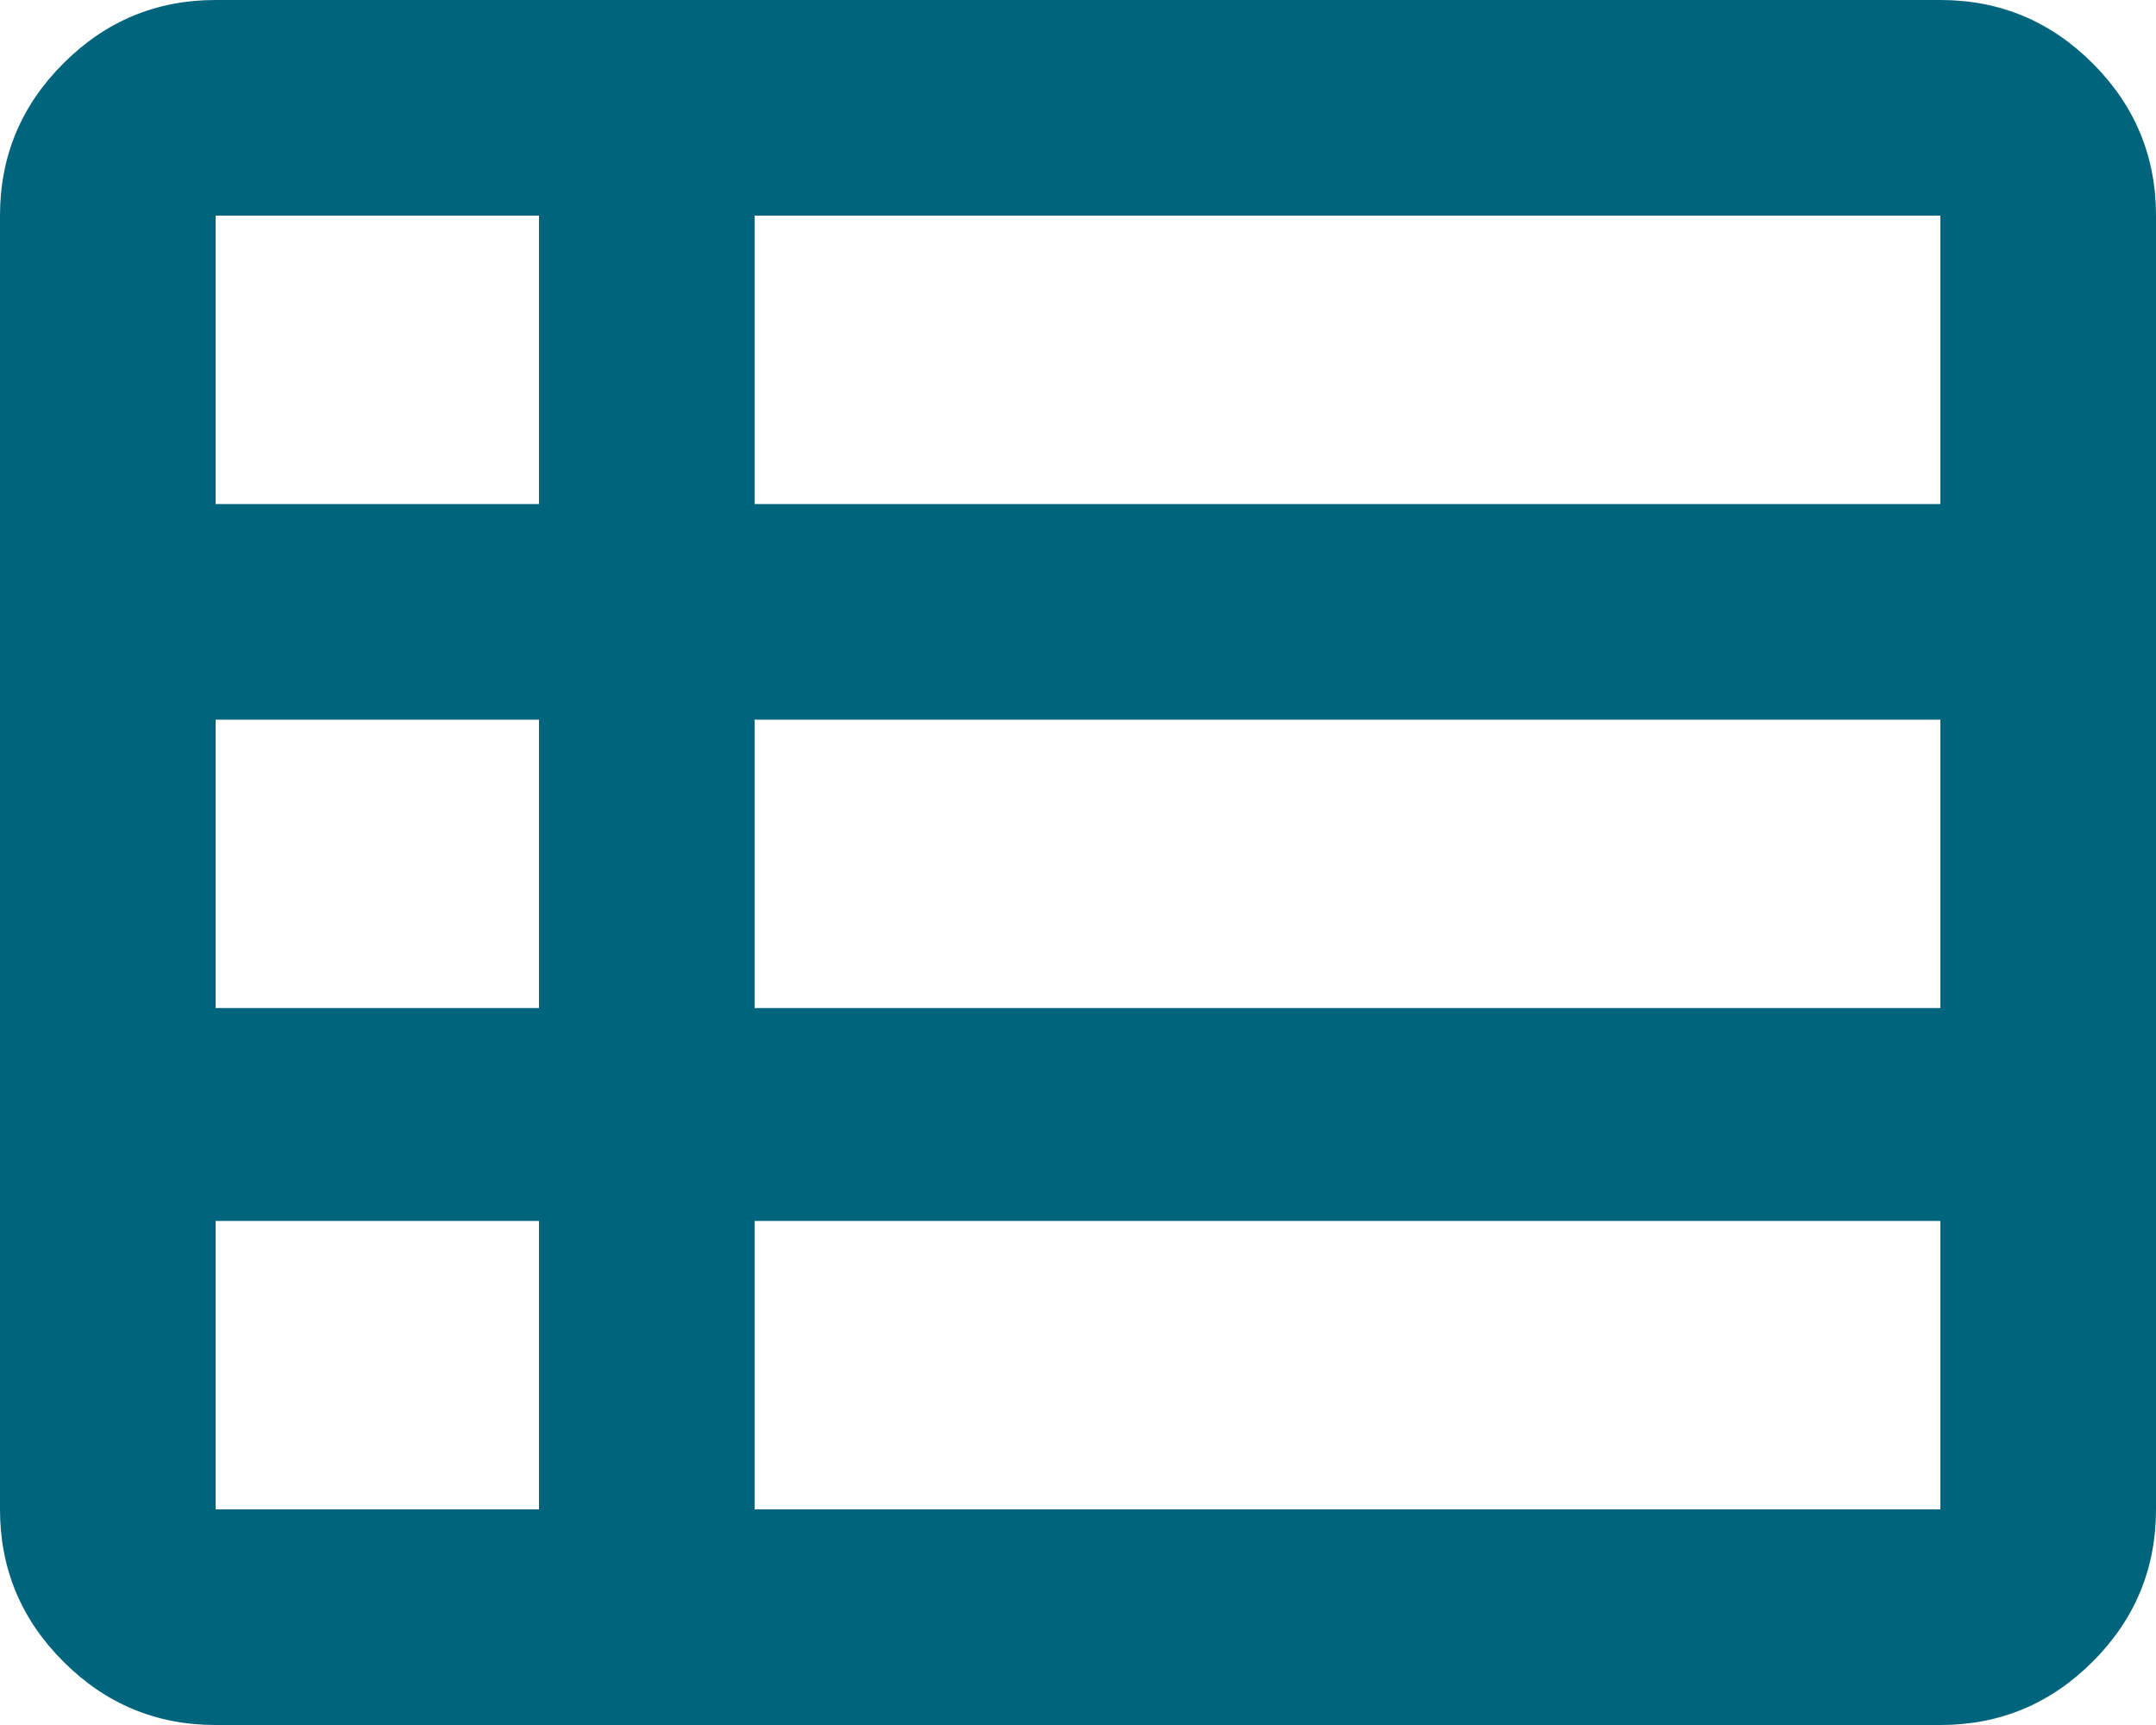
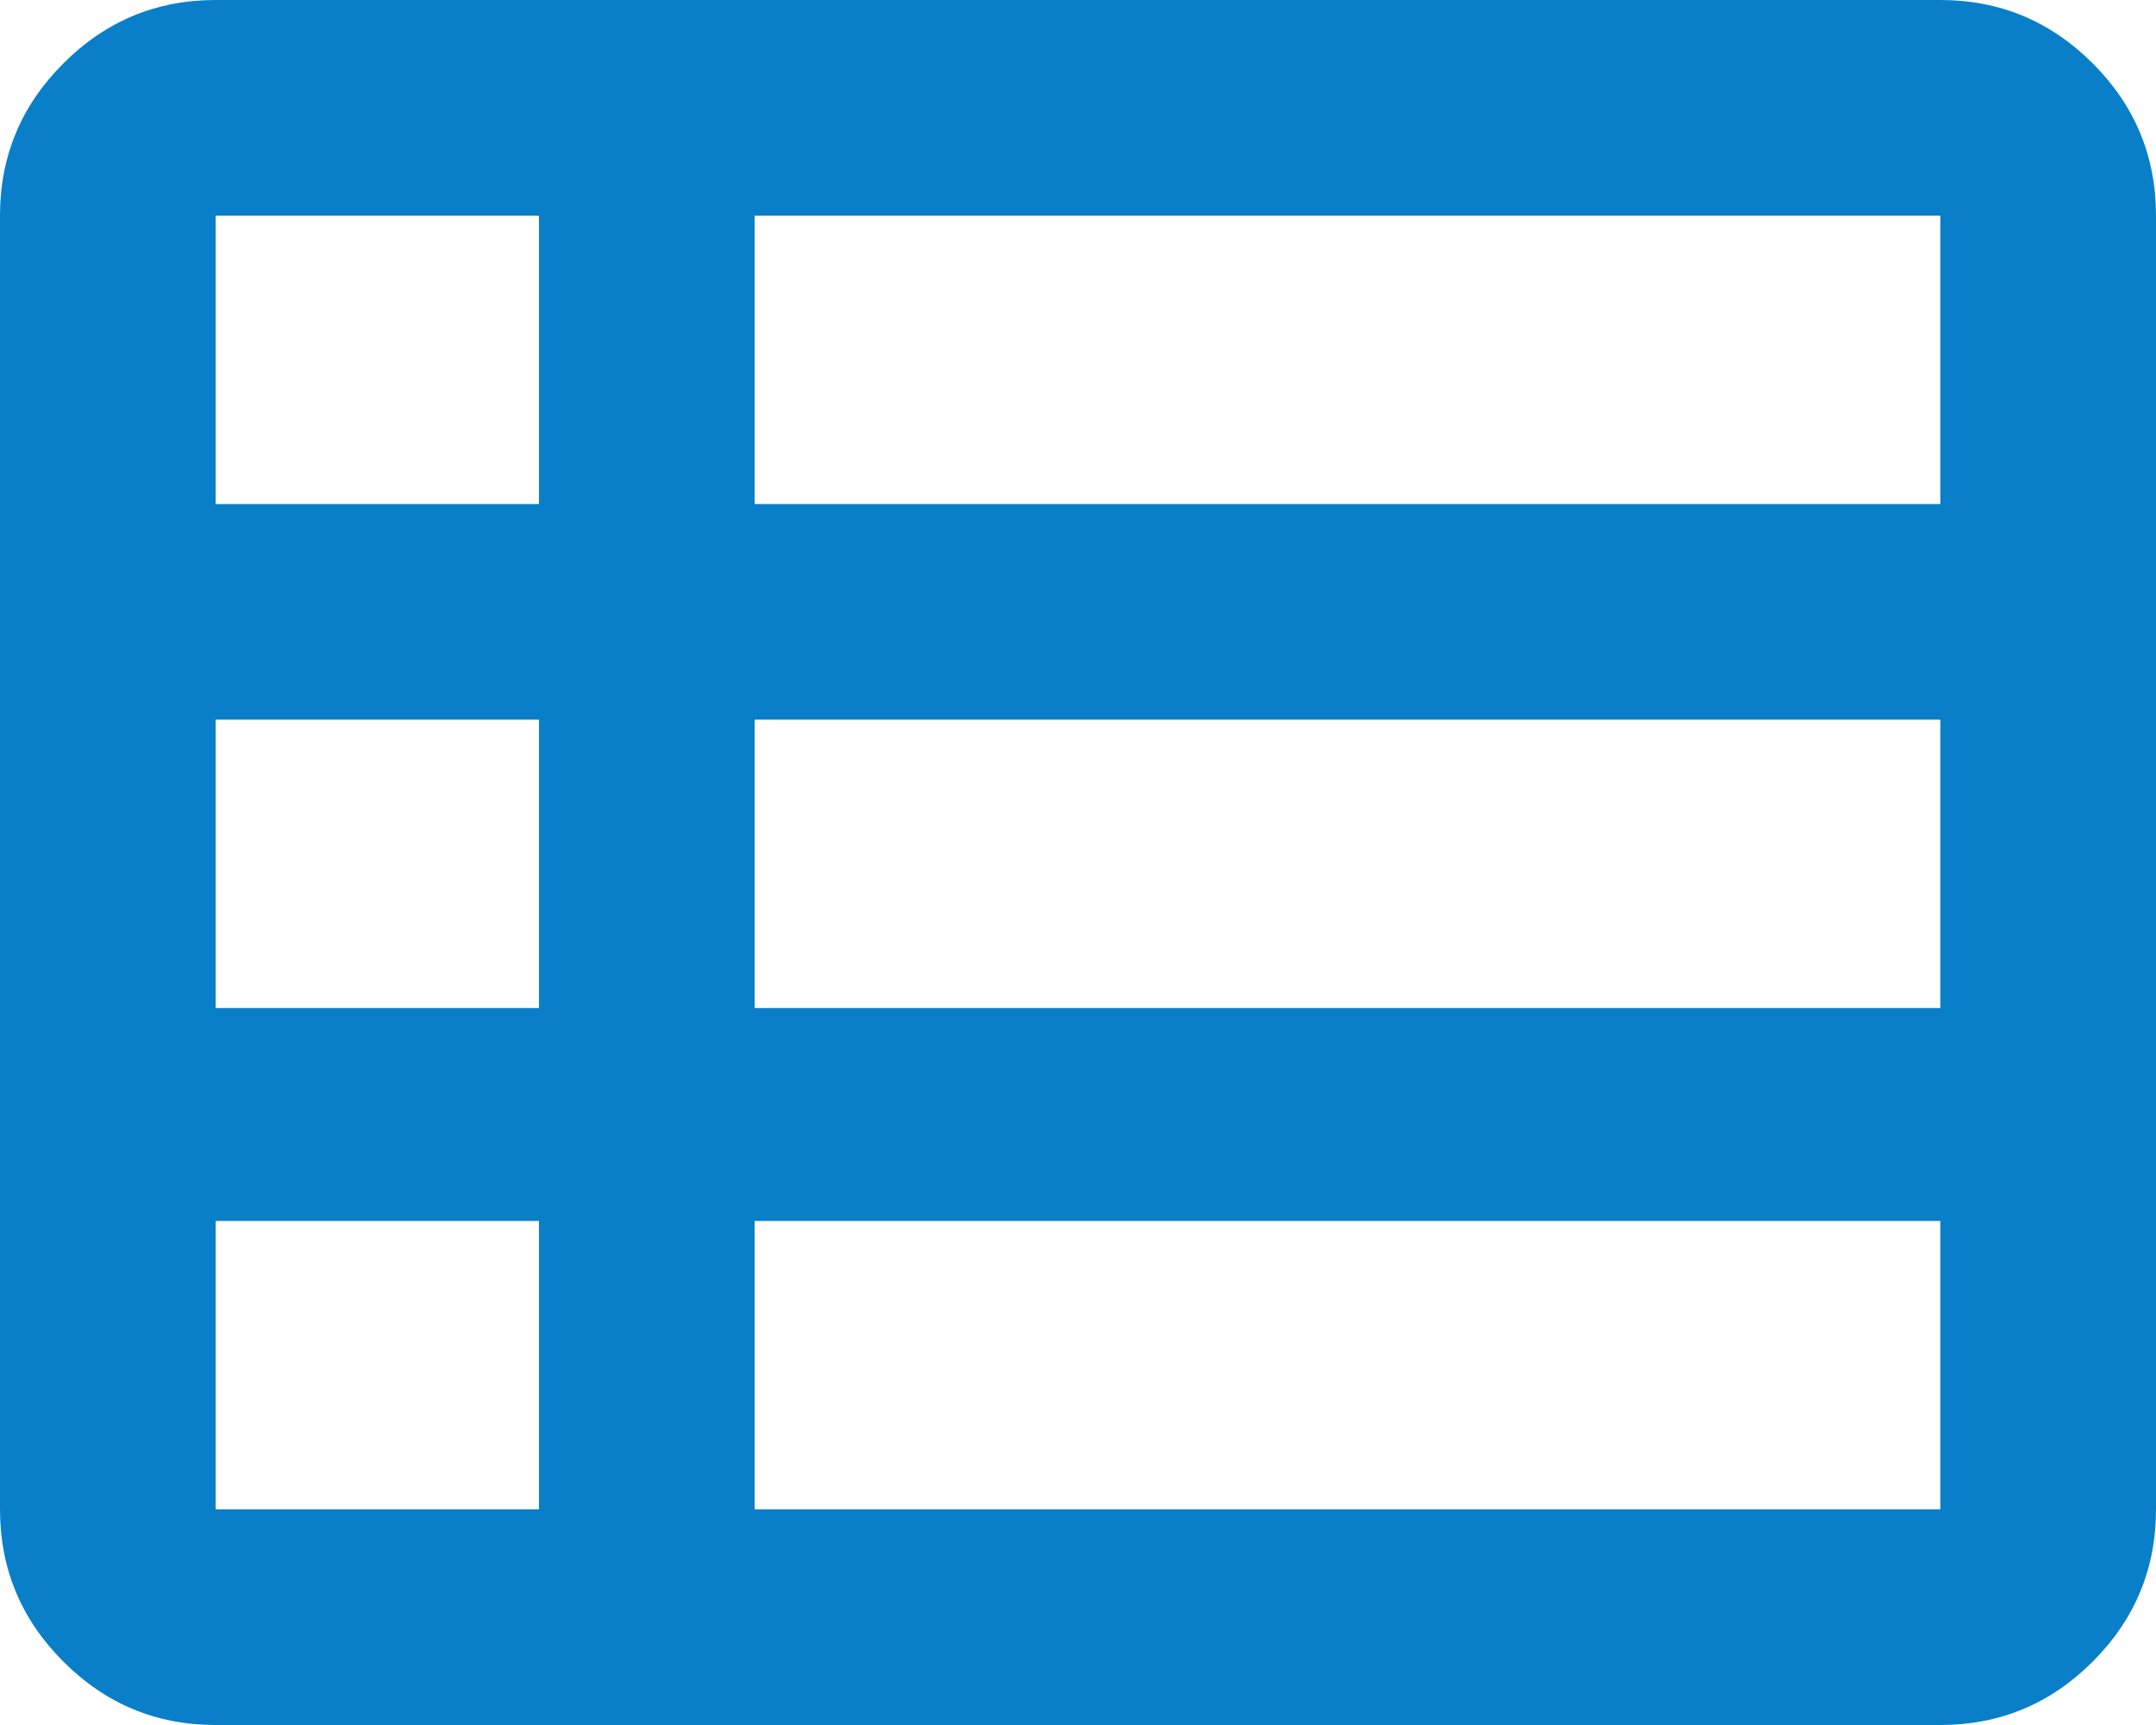
<svg xmlns="http://www.w3.org/2000/svg" width="20" height="16" viewBox="0 0 20 16" fill="none">
-   <path d="M7 14H18V11.325H7V14ZM2 4.675H5V2H2V4.675ZM2 9.35H5V6.675H2V9.35ZM2 14H5V11.325H2V14ZM7 9.35H18V6.675H7V9.35ZM7 4.675H18V2H7V4.675ZM2 16C1.45 16 0.979 15.804 0.588 15.412C0.196 15.021 0 14.55 0 14V2C0 1.45 0.196 0.979 0.588 0.588C0.979 0.196 1.45 0 2 0H18C18.55 0 19.021 0.196 19.413 0.588C19.804 0.979 20 1.45 20 2V14C20 14.55 19.804 15.021 19.413 15.412C19.021 15.804 18.55 16 18 16H2Z" fill="#00647D" />
+   <path d="M7 14H18V11.325H7V14ZM2 4.675H5V2H2V4.675ZM2 9.35H5V6.675H2V9.35ZM2 14H5V11.325H2V14ZM7 9.35H18V6.675H7V9.35ZM7 4.675H18V2H7V4.675ZM2 16C1.45 16 0.979 15.804 0.588 15.412C0.196 15.021 0 14.55 0 14V2C0 1.45 0.196 0.979 0.588 0.588C0.979 0.196 1.45 0 2 0H18C18.55 0 19.021 0.196 19.413 0.588C19.804 0.979 20 1.45 20 2V14C20 14.55 19.804 15.021 19.413 15.412C19.021 15.804 18.55 16 18 16H2Z" fill="#087FC8" />
</svg>
